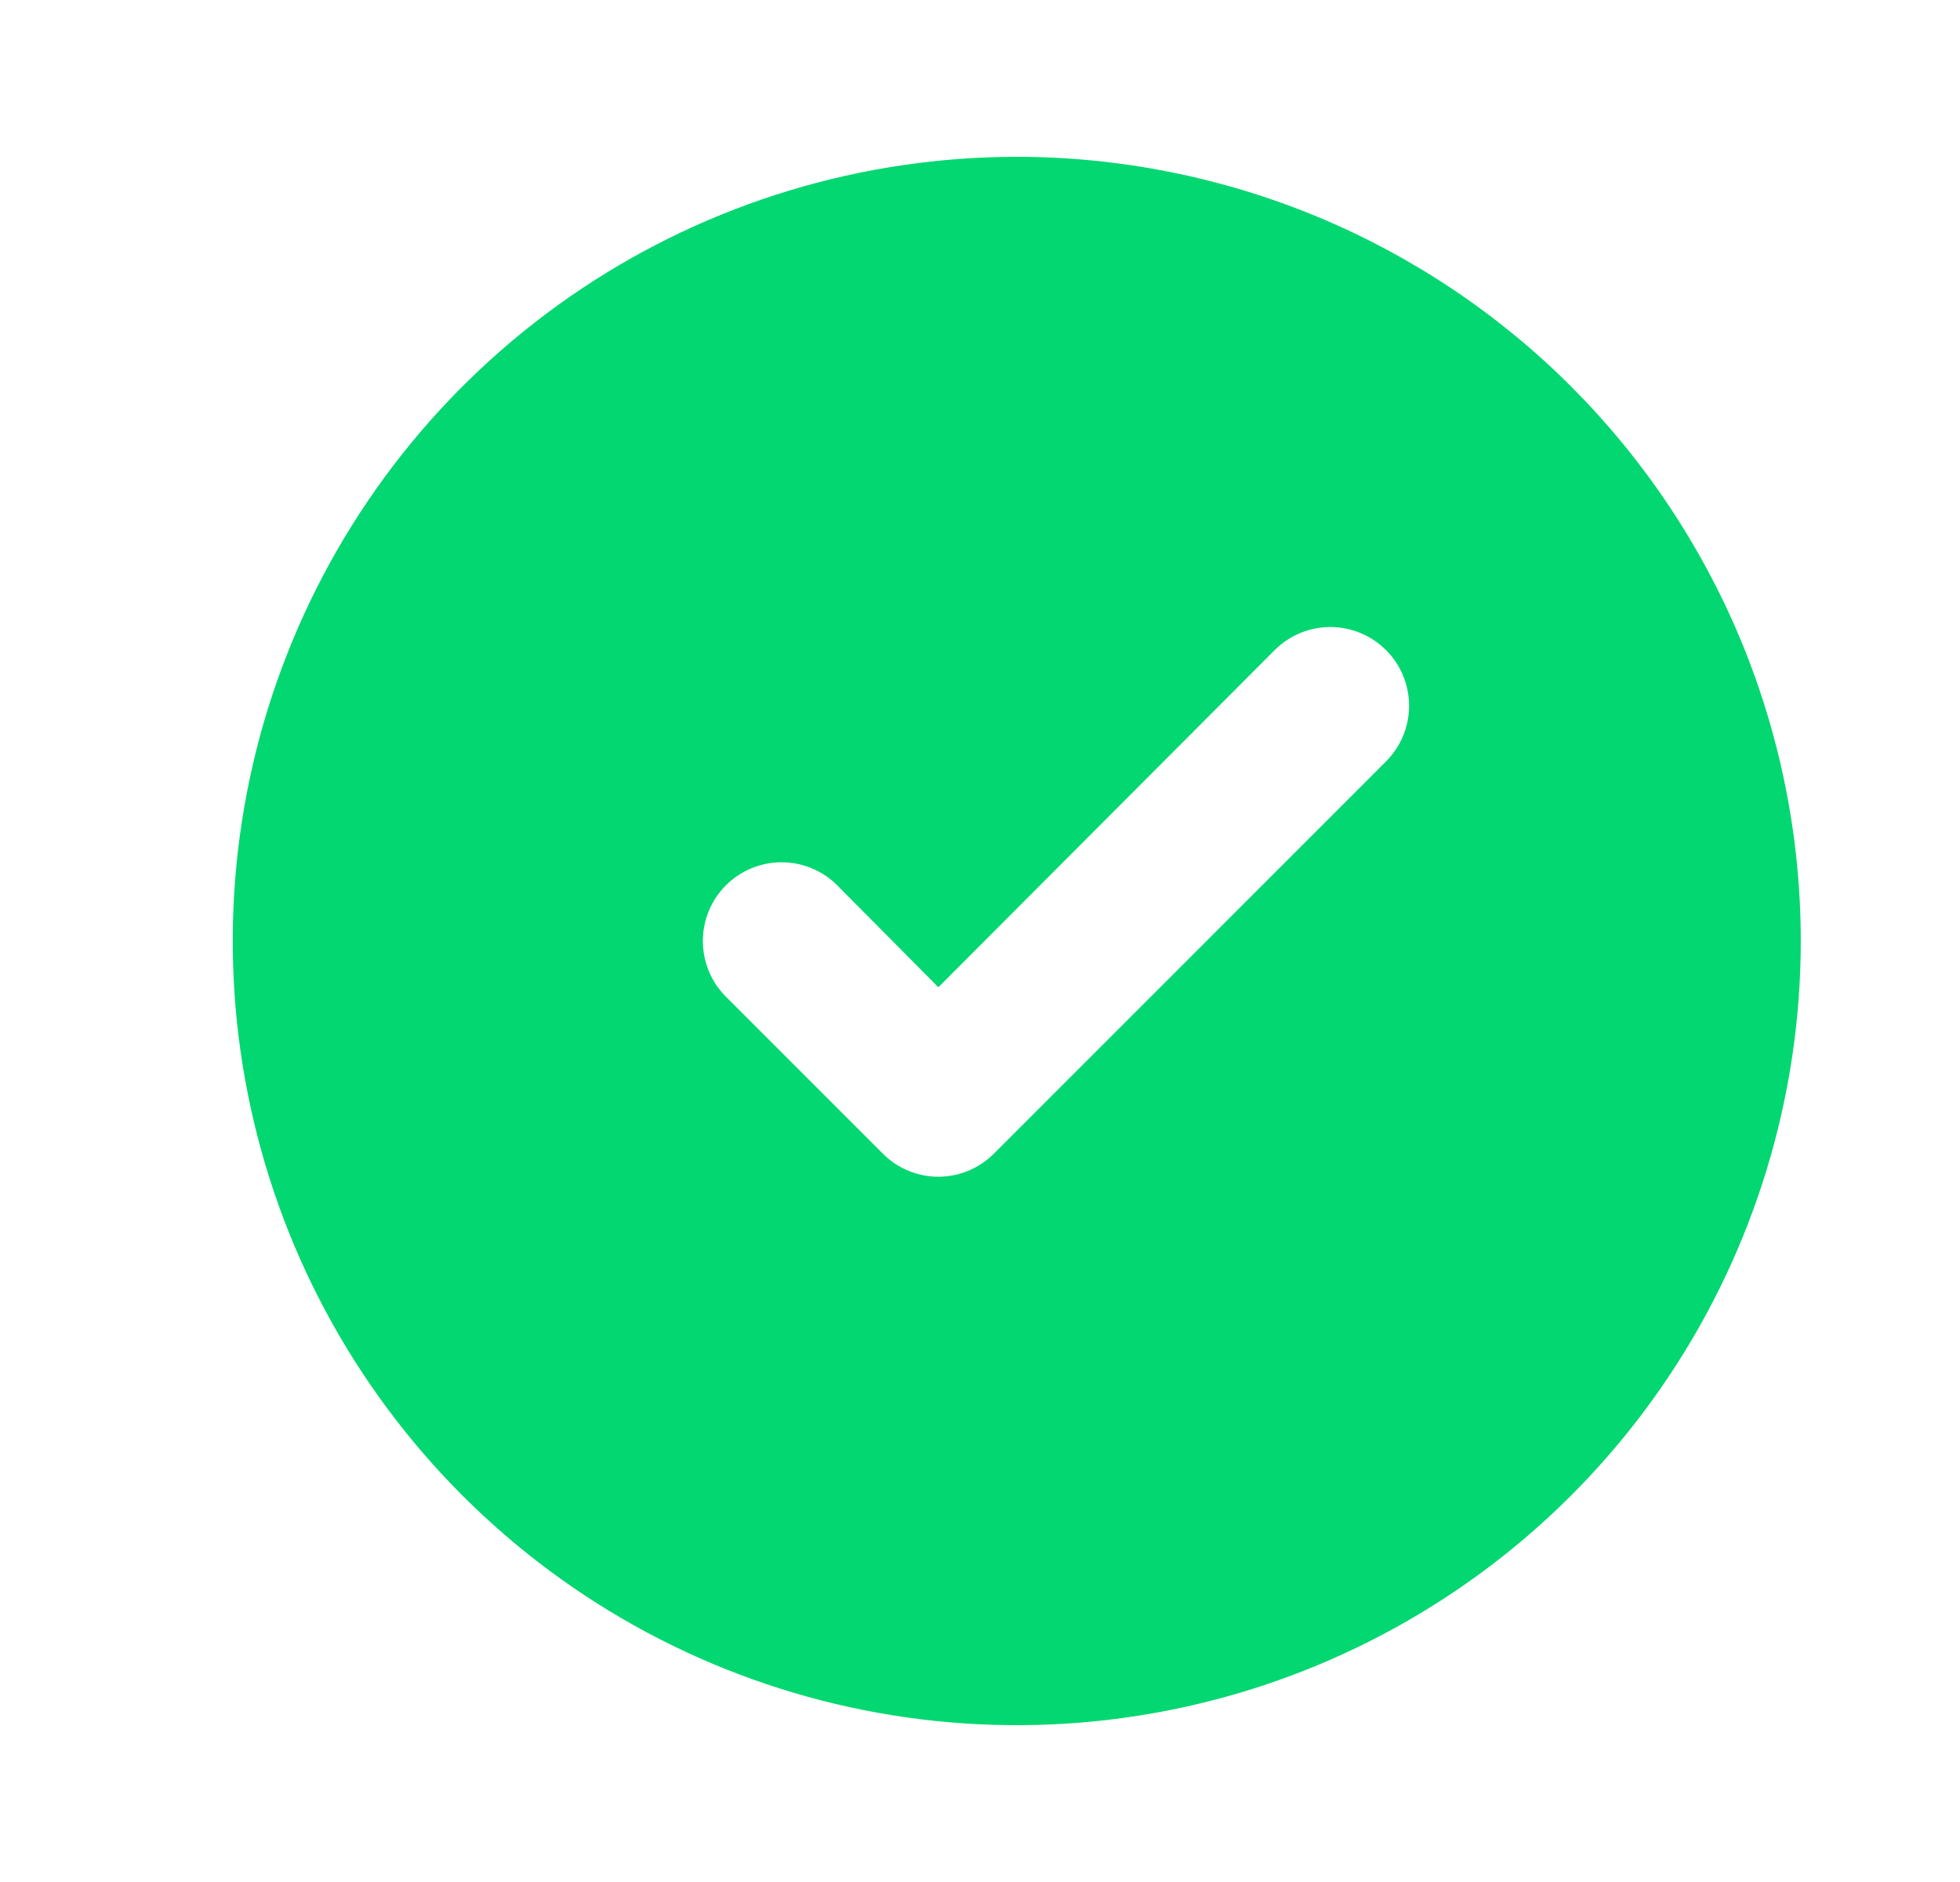
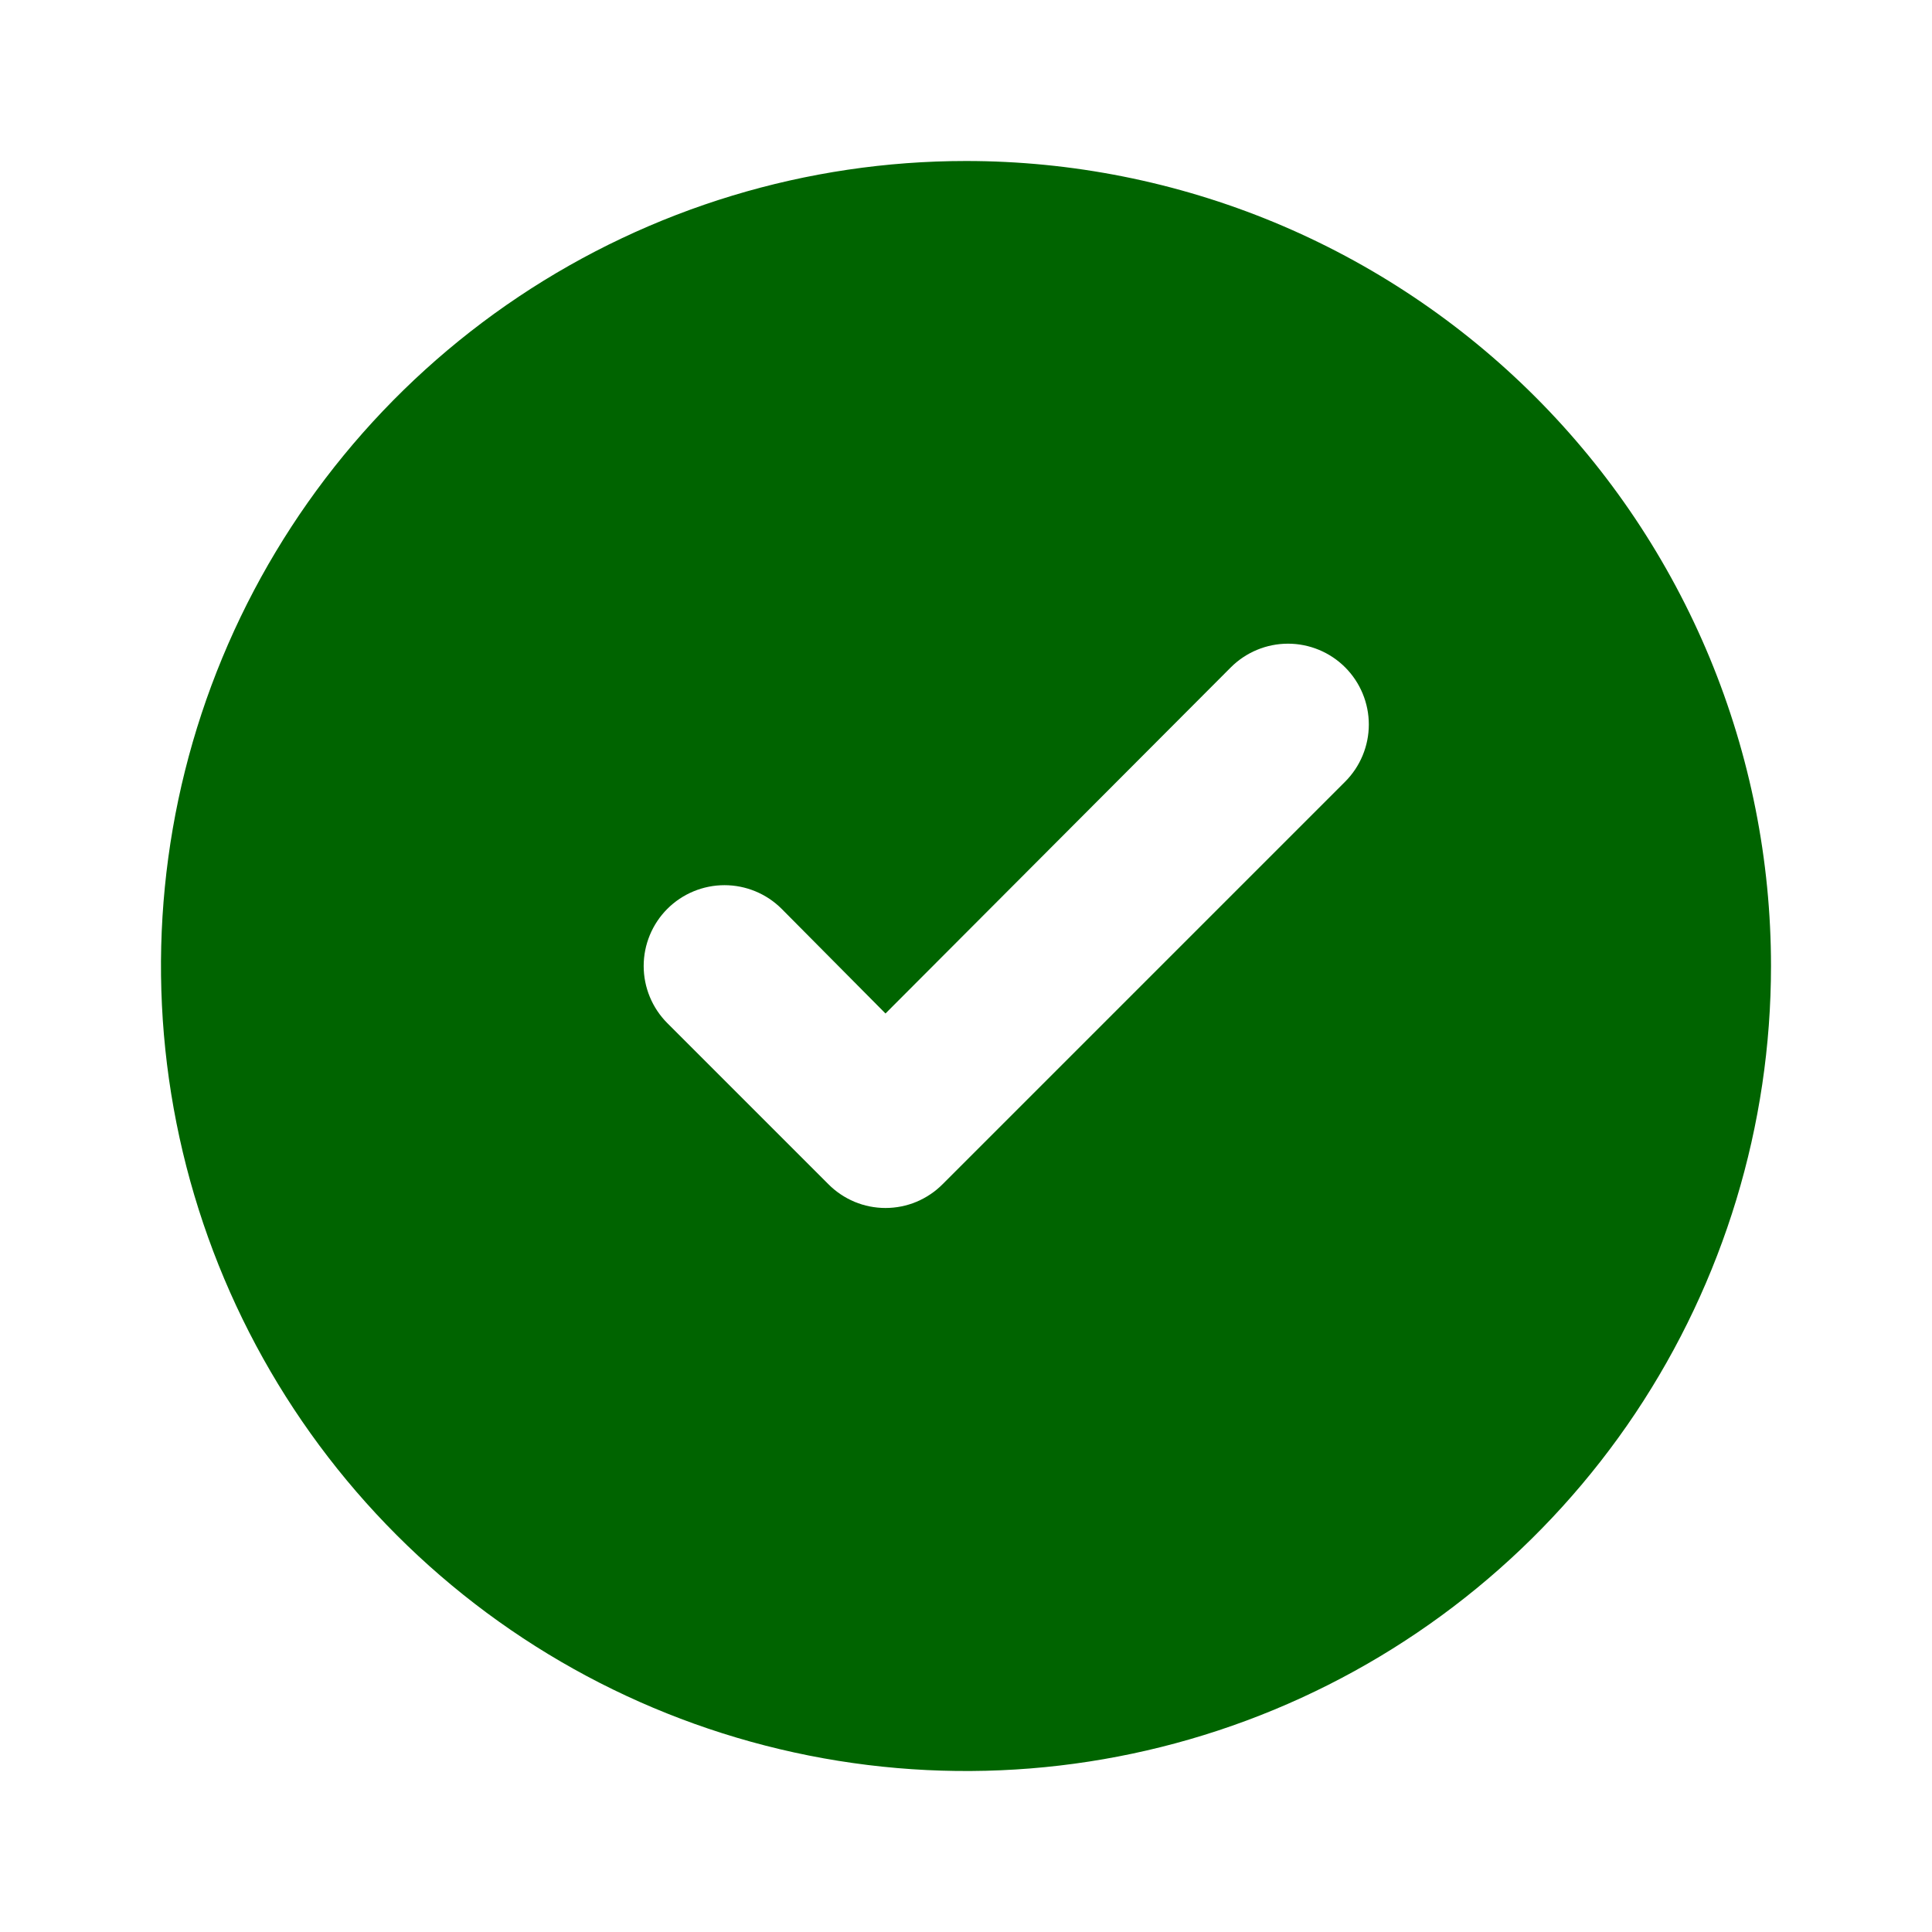
- <svg xmlns="http://www.w3.org/2000/svg" width="25" height="24" viewBox="0 0 25 24" fill="none">
-   <path d="M12.969 2C10.991 2 9.058 2.586 7.413 3.685C5.769 4.784 4.487 6.346 3.73 8.173C2.973 10 2.775 12.011 3.161 13.951C3.547 15.891 4.499 17.672 5.898 19.071C7.296 20.47 9.078 21.422 11.018 21.808C12.958 22.194 14.968 21.996 16.796 21.239C18.623 20.482 20.185 19.2 21.283 17.556C22.382 15.911 22.969 13.978 22.969 12C22.969 10.687 22.71 9.386 22.208 8.173C21.705 6.96 20.968 5.858 20.04 4.929C19.111 4 18.009 3.264 16.796 2.761C15.582 2.259 14.282 2 12.969 2ZM17.679 9.71L12.679 14.71C12.586 14.804 12.475 14.878 12.353 14.929C12.232 14.98 12.101 15.006 11.969 15.006C11.837 15.006 11.706 14.98 11.584 14.929C11.462 14.878 11.352 14.804 11.259 14.71L9.259 12.71C9.07 12.522 8.965 12.266 8.965 12C8.965 11.734 9.07 11.478 9.259 11.29C9.447 11.102 9.702 10.996 9.969 10.996C10.235 10.996 10.491 11.102 10.679 11.29L11.969 12.59L16.259 8.29C16.447 8.102 16.703 7.996 16.969 7.996C17.235 7.996 17.49 8.102 17.679 8.29C17.867 8.478 17.973 8.734 17.973 9C17.973 9.266 17.867 9.522 17.679 9.71Z" fill="#03D771" />
+ <svg xmlns="http://www.w3.org/2000/svg" width="24" height="24" viewBox="0 0 24 24" fill="none">
+   <path d="M12 2C10.022 2 8.089 2.586 6.444 3.685C4.8 4.784 3.518 6.346 2.761 8.173C2.004 10 1.806 12.011 2.192 13.951C2.578 15.891 3.53 17.672 4.929 19.071C6.327 20.47 8.109 21.422 10.049 21.808C11.989 22.194 14 21.996 15.827 21.239C17.654 20.482 19.216 19.2 20.315 17.556C21.413 15.911 22 13.978 22 12C22 10.687 21.741 9.386 21.239 8.173C20.736 6.96 20 5.858 19.071 4.929C18.142 4 17.04 3.264 15.827 2.761C14.614 2.259 13.313 2 12 2V2ZM16.71 9.71L11.71 14.71C11.617 14.804 11.506 14.878 11.385 14.929C11.263 14.98 11.132 15.006 11 15.006C10.868 15.006 10.737 14.98 10.615 14.929C10.494 14.878 10.383 14.804 10.29 14.71L8.29 12.71C8.102 12.522 7.996 12.266 7.996 12C7.996 11.734 8.102 11.478 8.29 11.29C8.478 11.102 8.734 10.996 9 10.996C9.266 10.996 9.522 11.102 9.71 11.29L11 12.59L15.29 8.29C15.478 8.102 15.734 7.996 16 7.996C16.266 7.996 16.522 8.102 16.71 8.29C16.898 8.478 17.004 8.734 17.004 9C17.004 9.266 16.898 9.522 16.71 9.71V9.71Z" fill="#006400" />
</svg>
